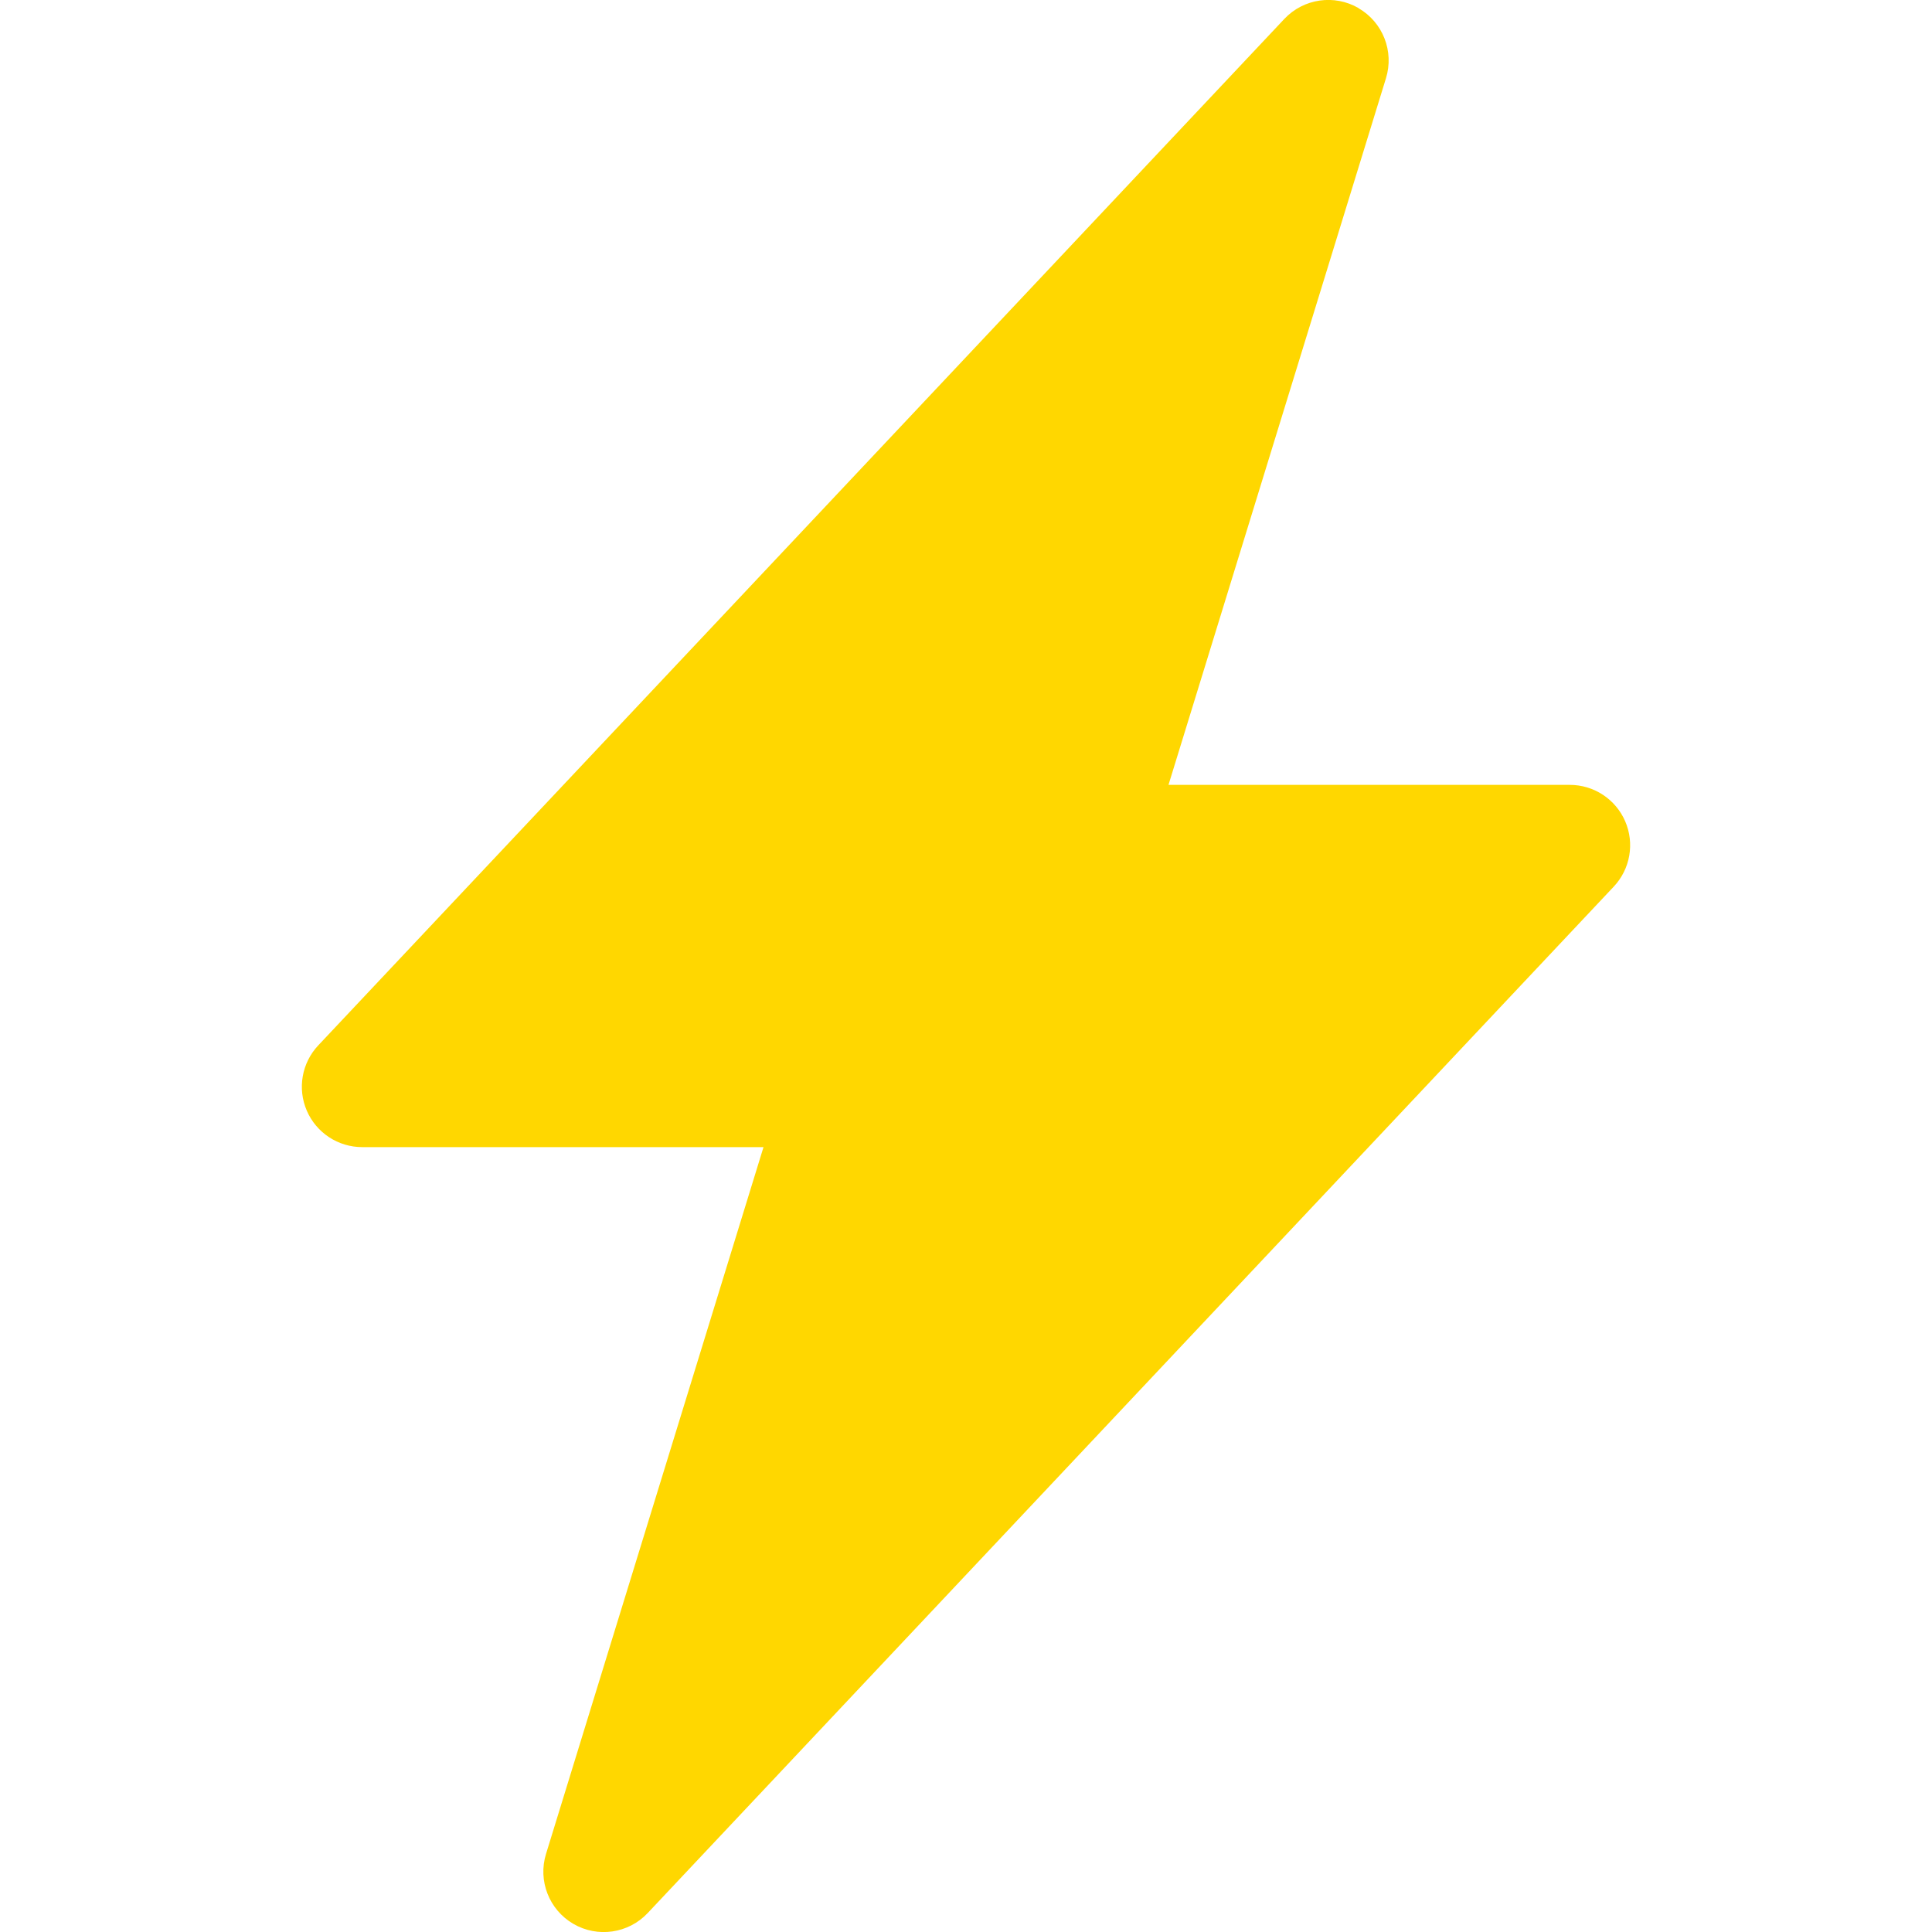
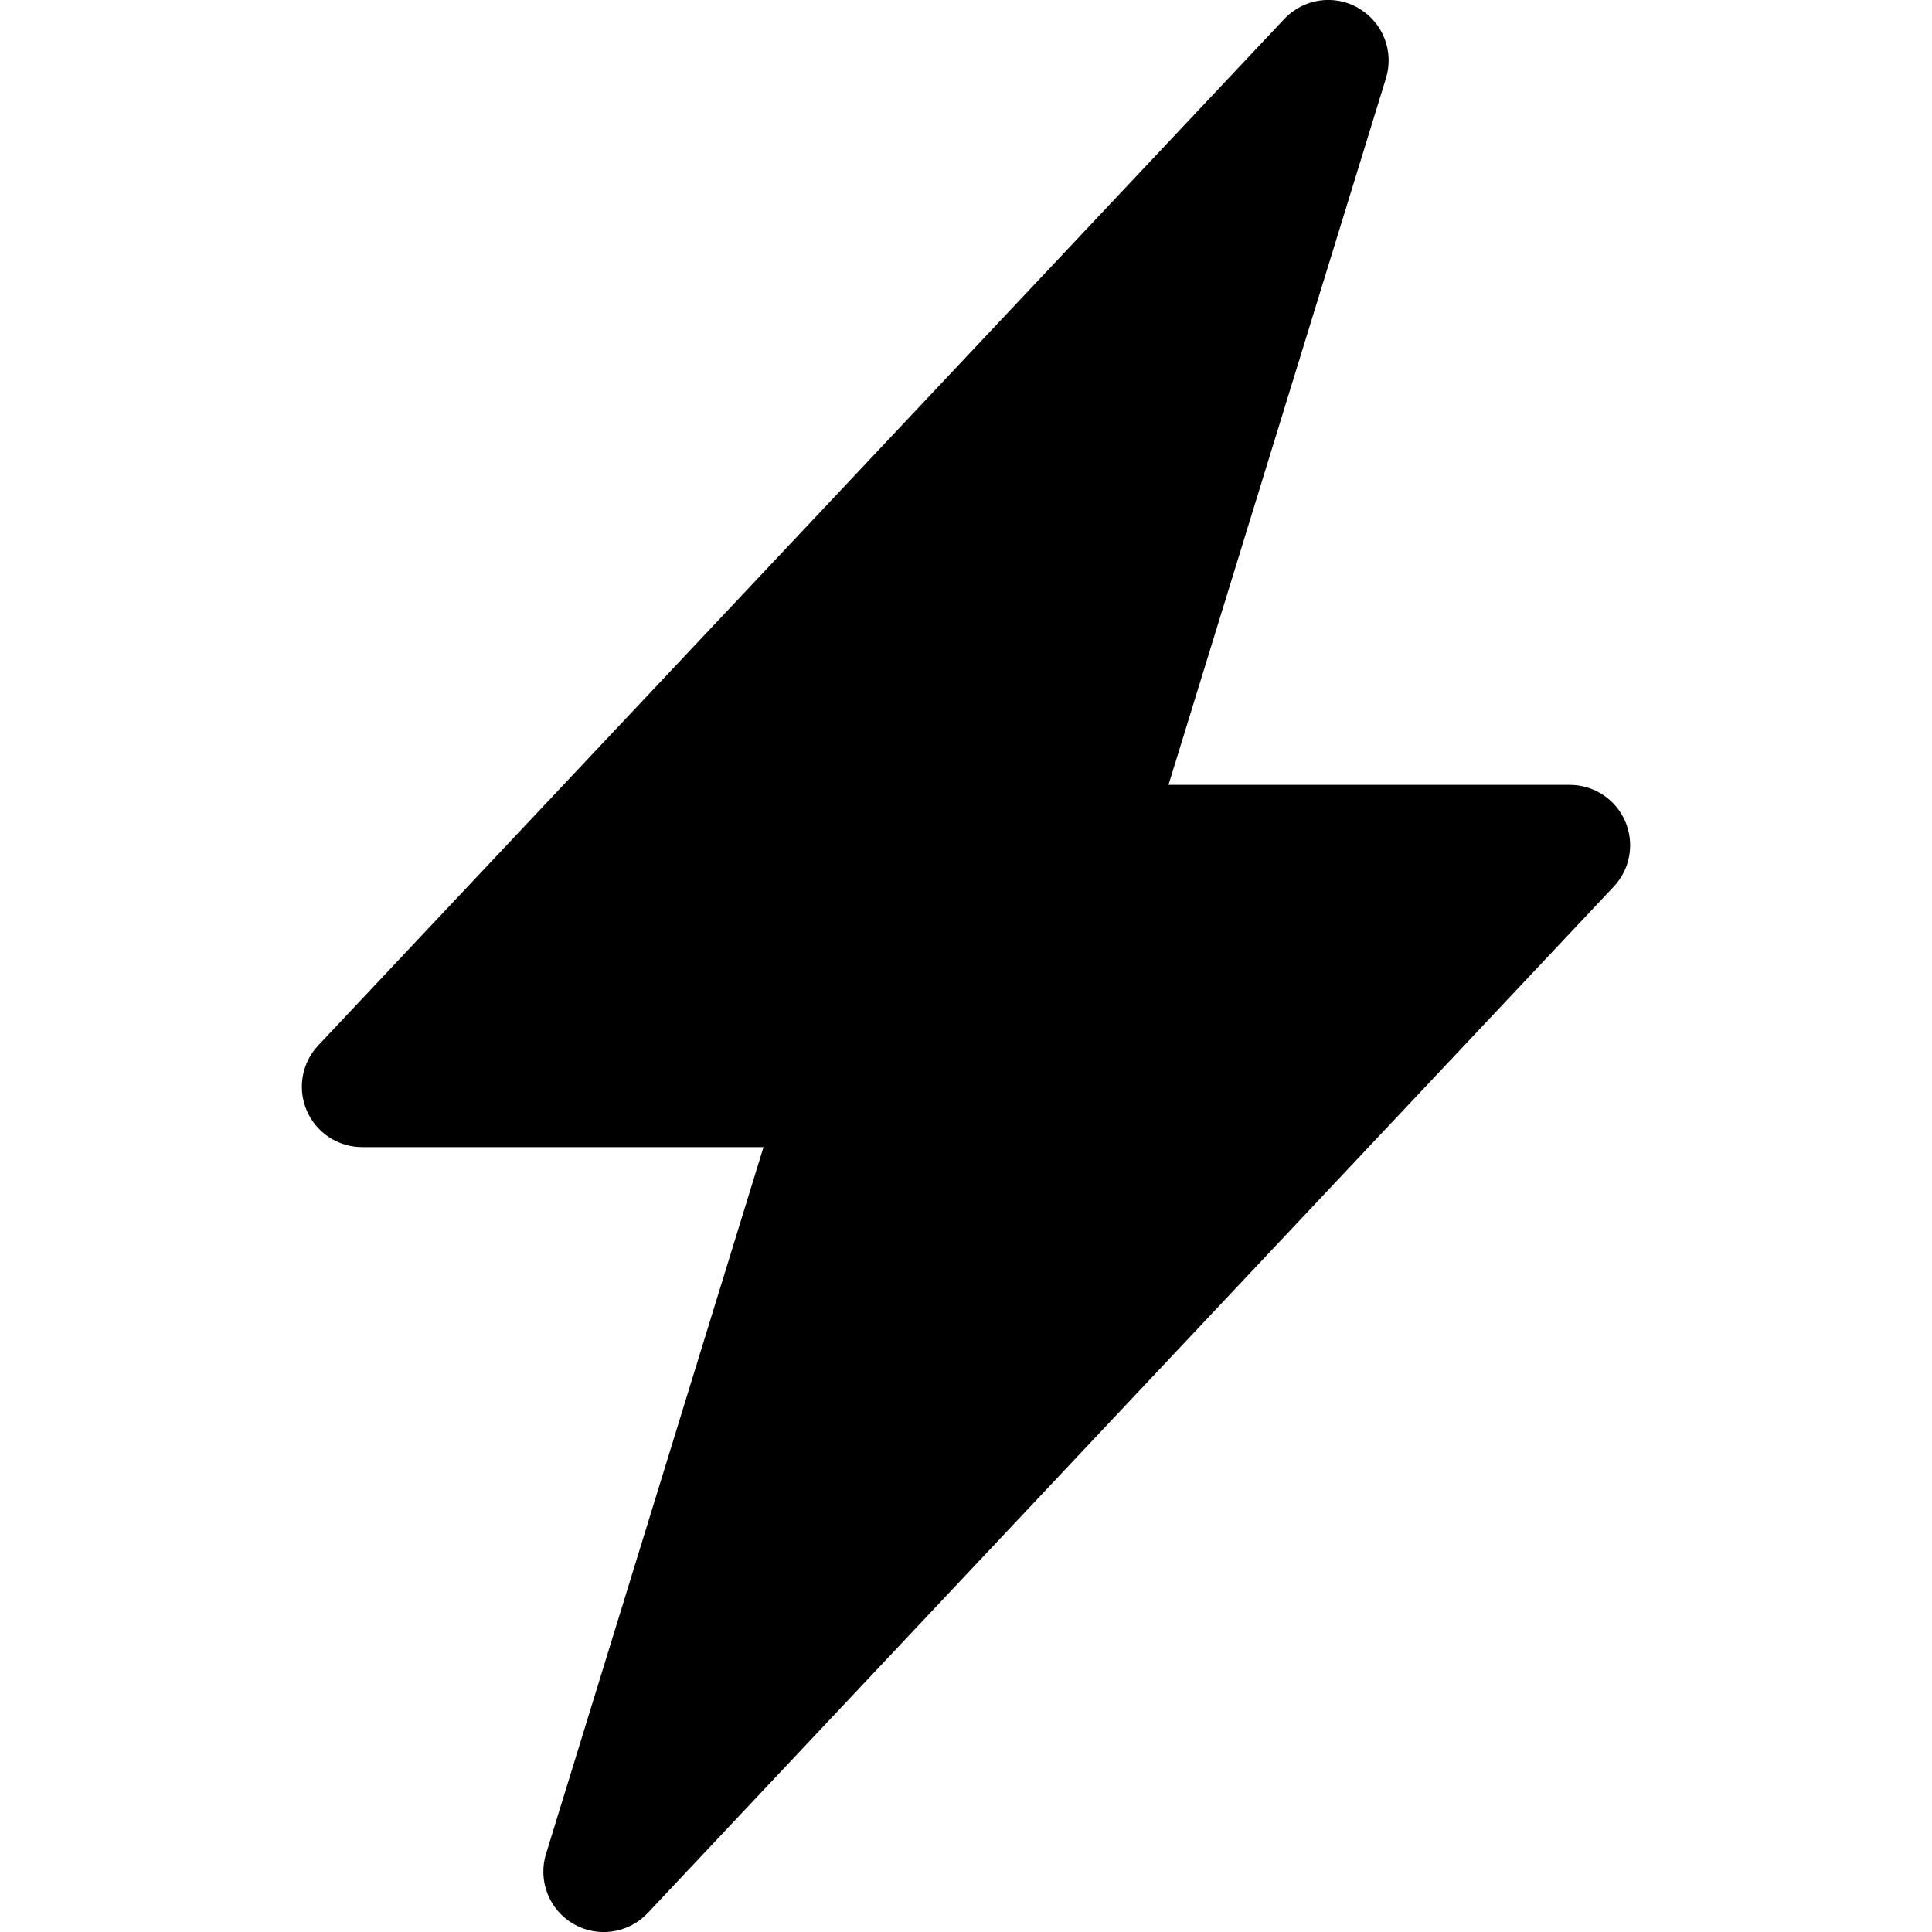
- <svg xmlns="http://www.w3.org/2000/svg" width="16" height="16" fill="rgba(255,215,0,1)" class="bi bi-lightning-charge-fill" viewBox="0 0 16 16">
+ <svg xmlns="http://www.w3.org/2000/svg" width="16" height="16" fill="currentColor" viewBox="0 0 16 16">
  <path d="M11.251.068a.5.5 0 0 1 .227.58L9.677 6.5H13a.5.5 0 0 1 .364.843l-8 8.5a.5.5 0 0 1-.842-.49L6.323 9.5H3a.5.5 0 0 1-.364-.843l8-8.5a.5.5 0 0 1 .615-.09z" />
</svg>
